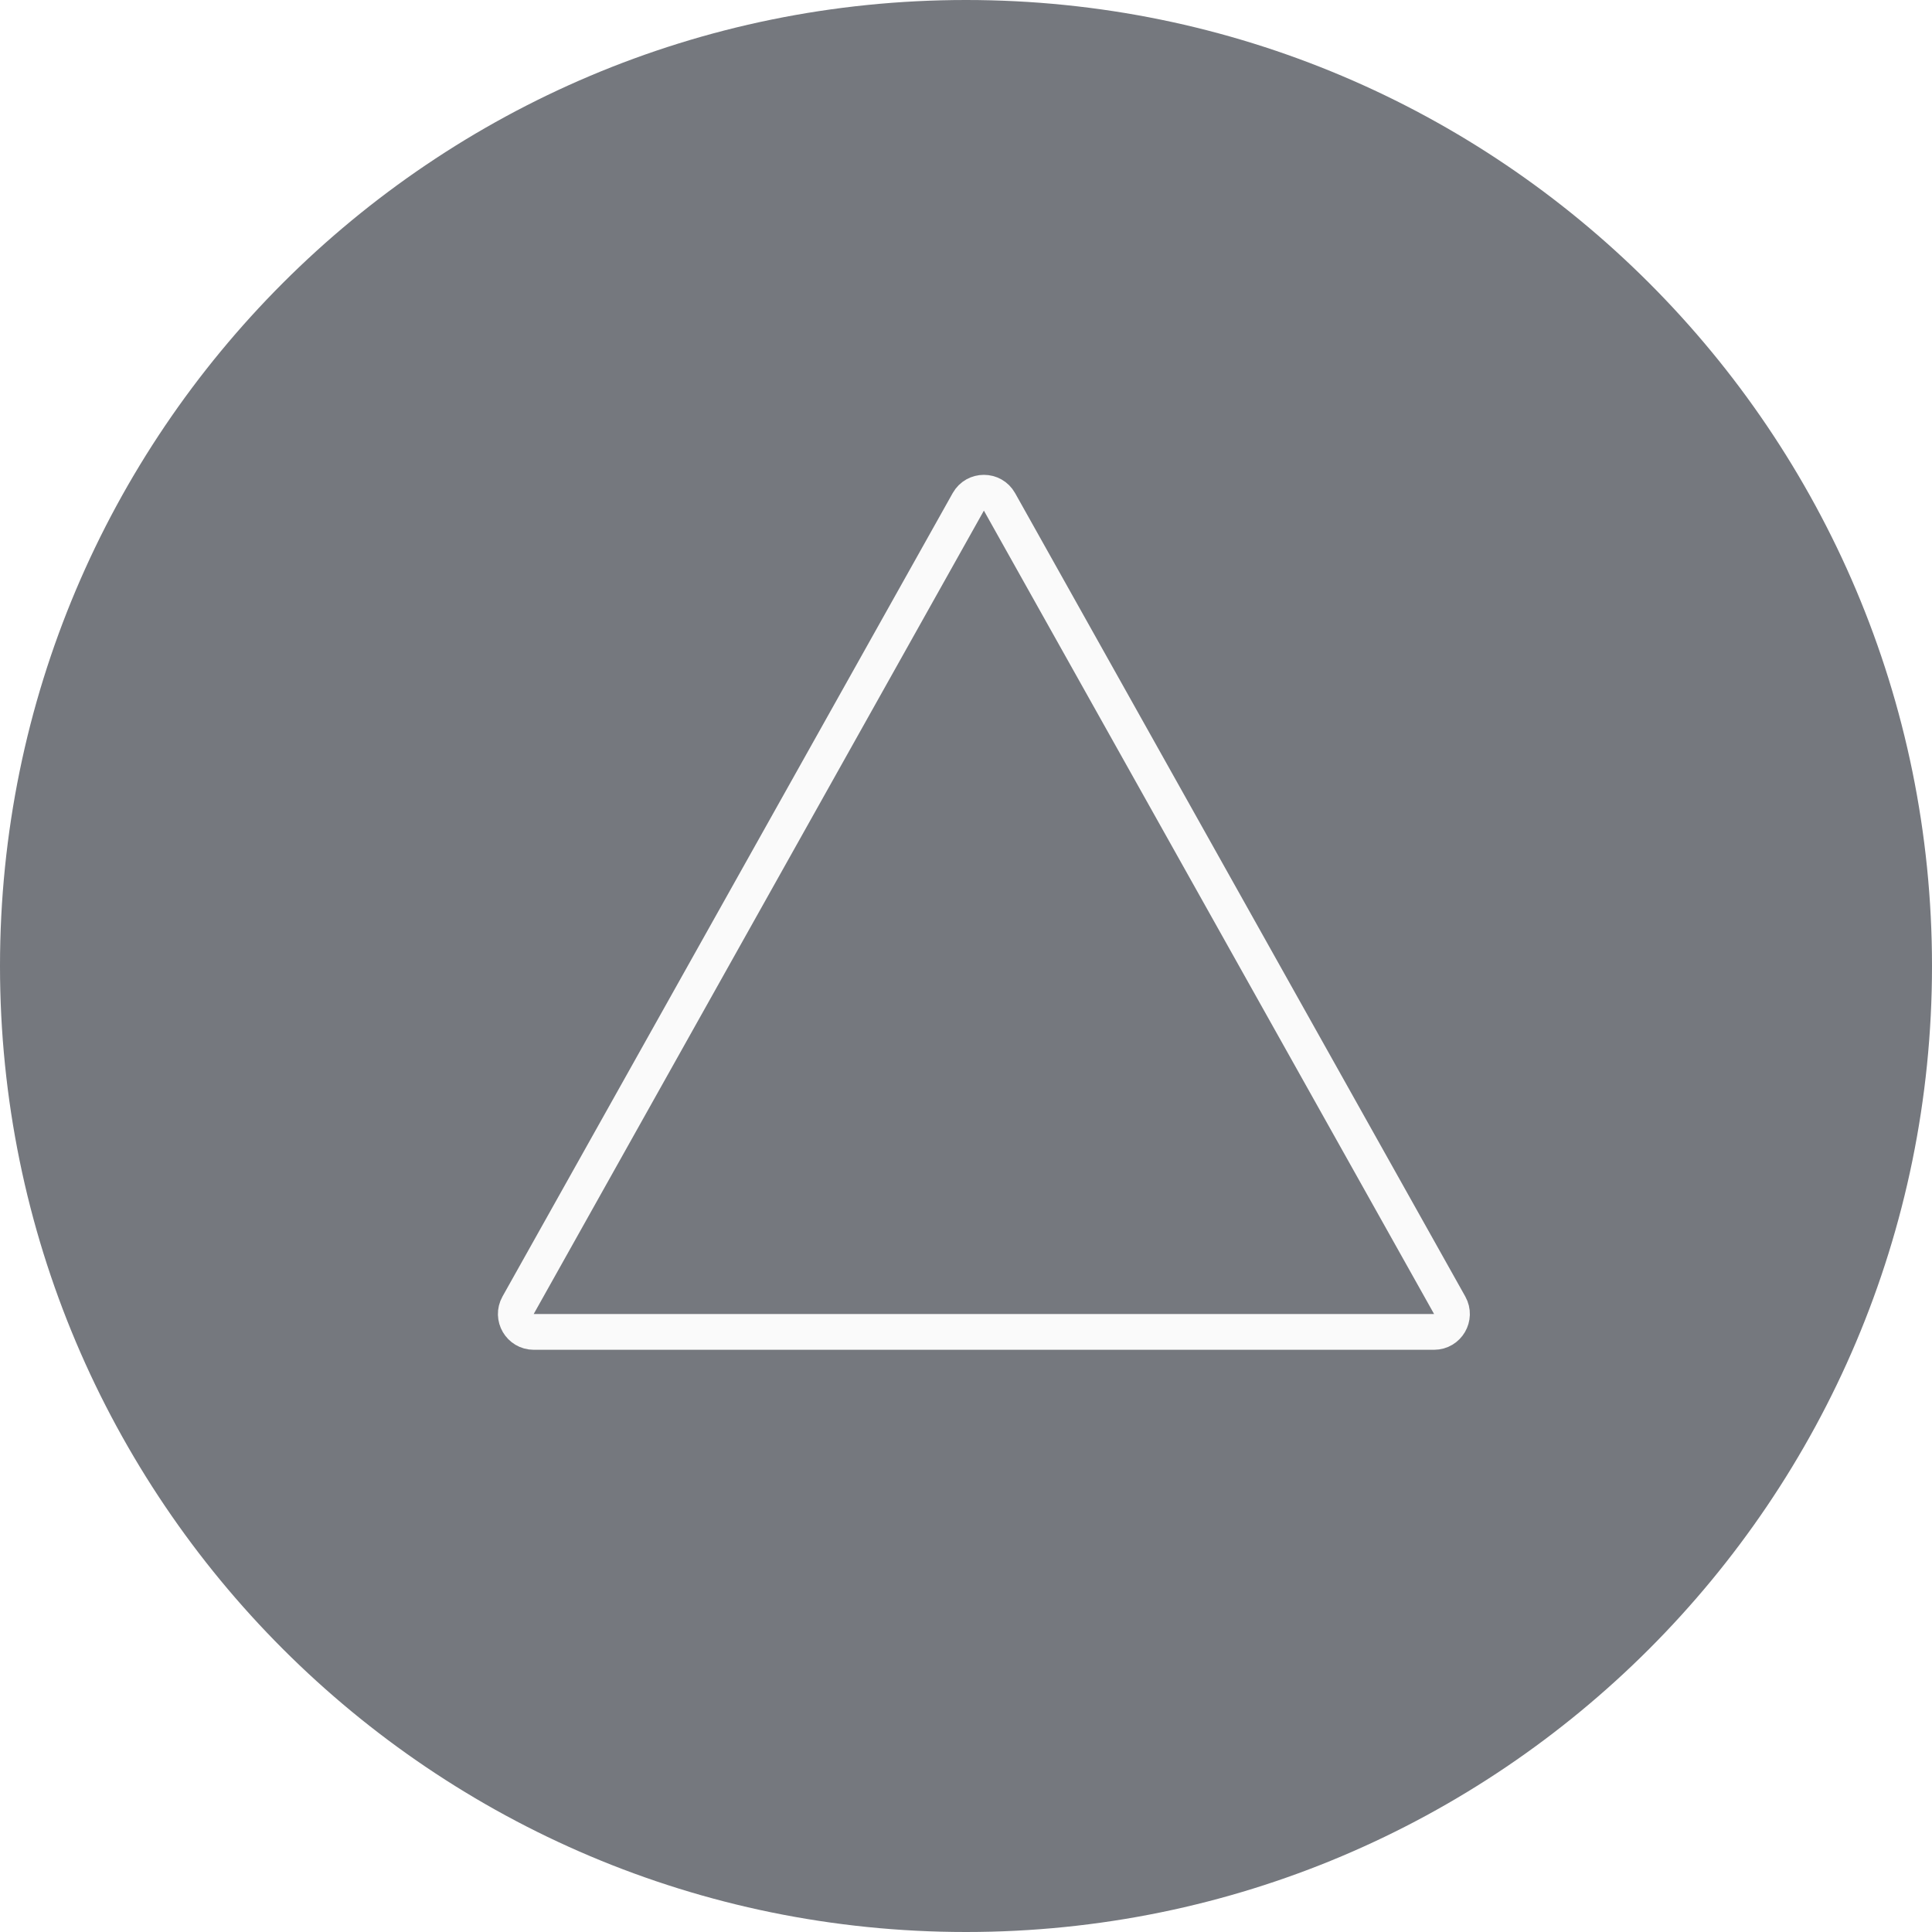
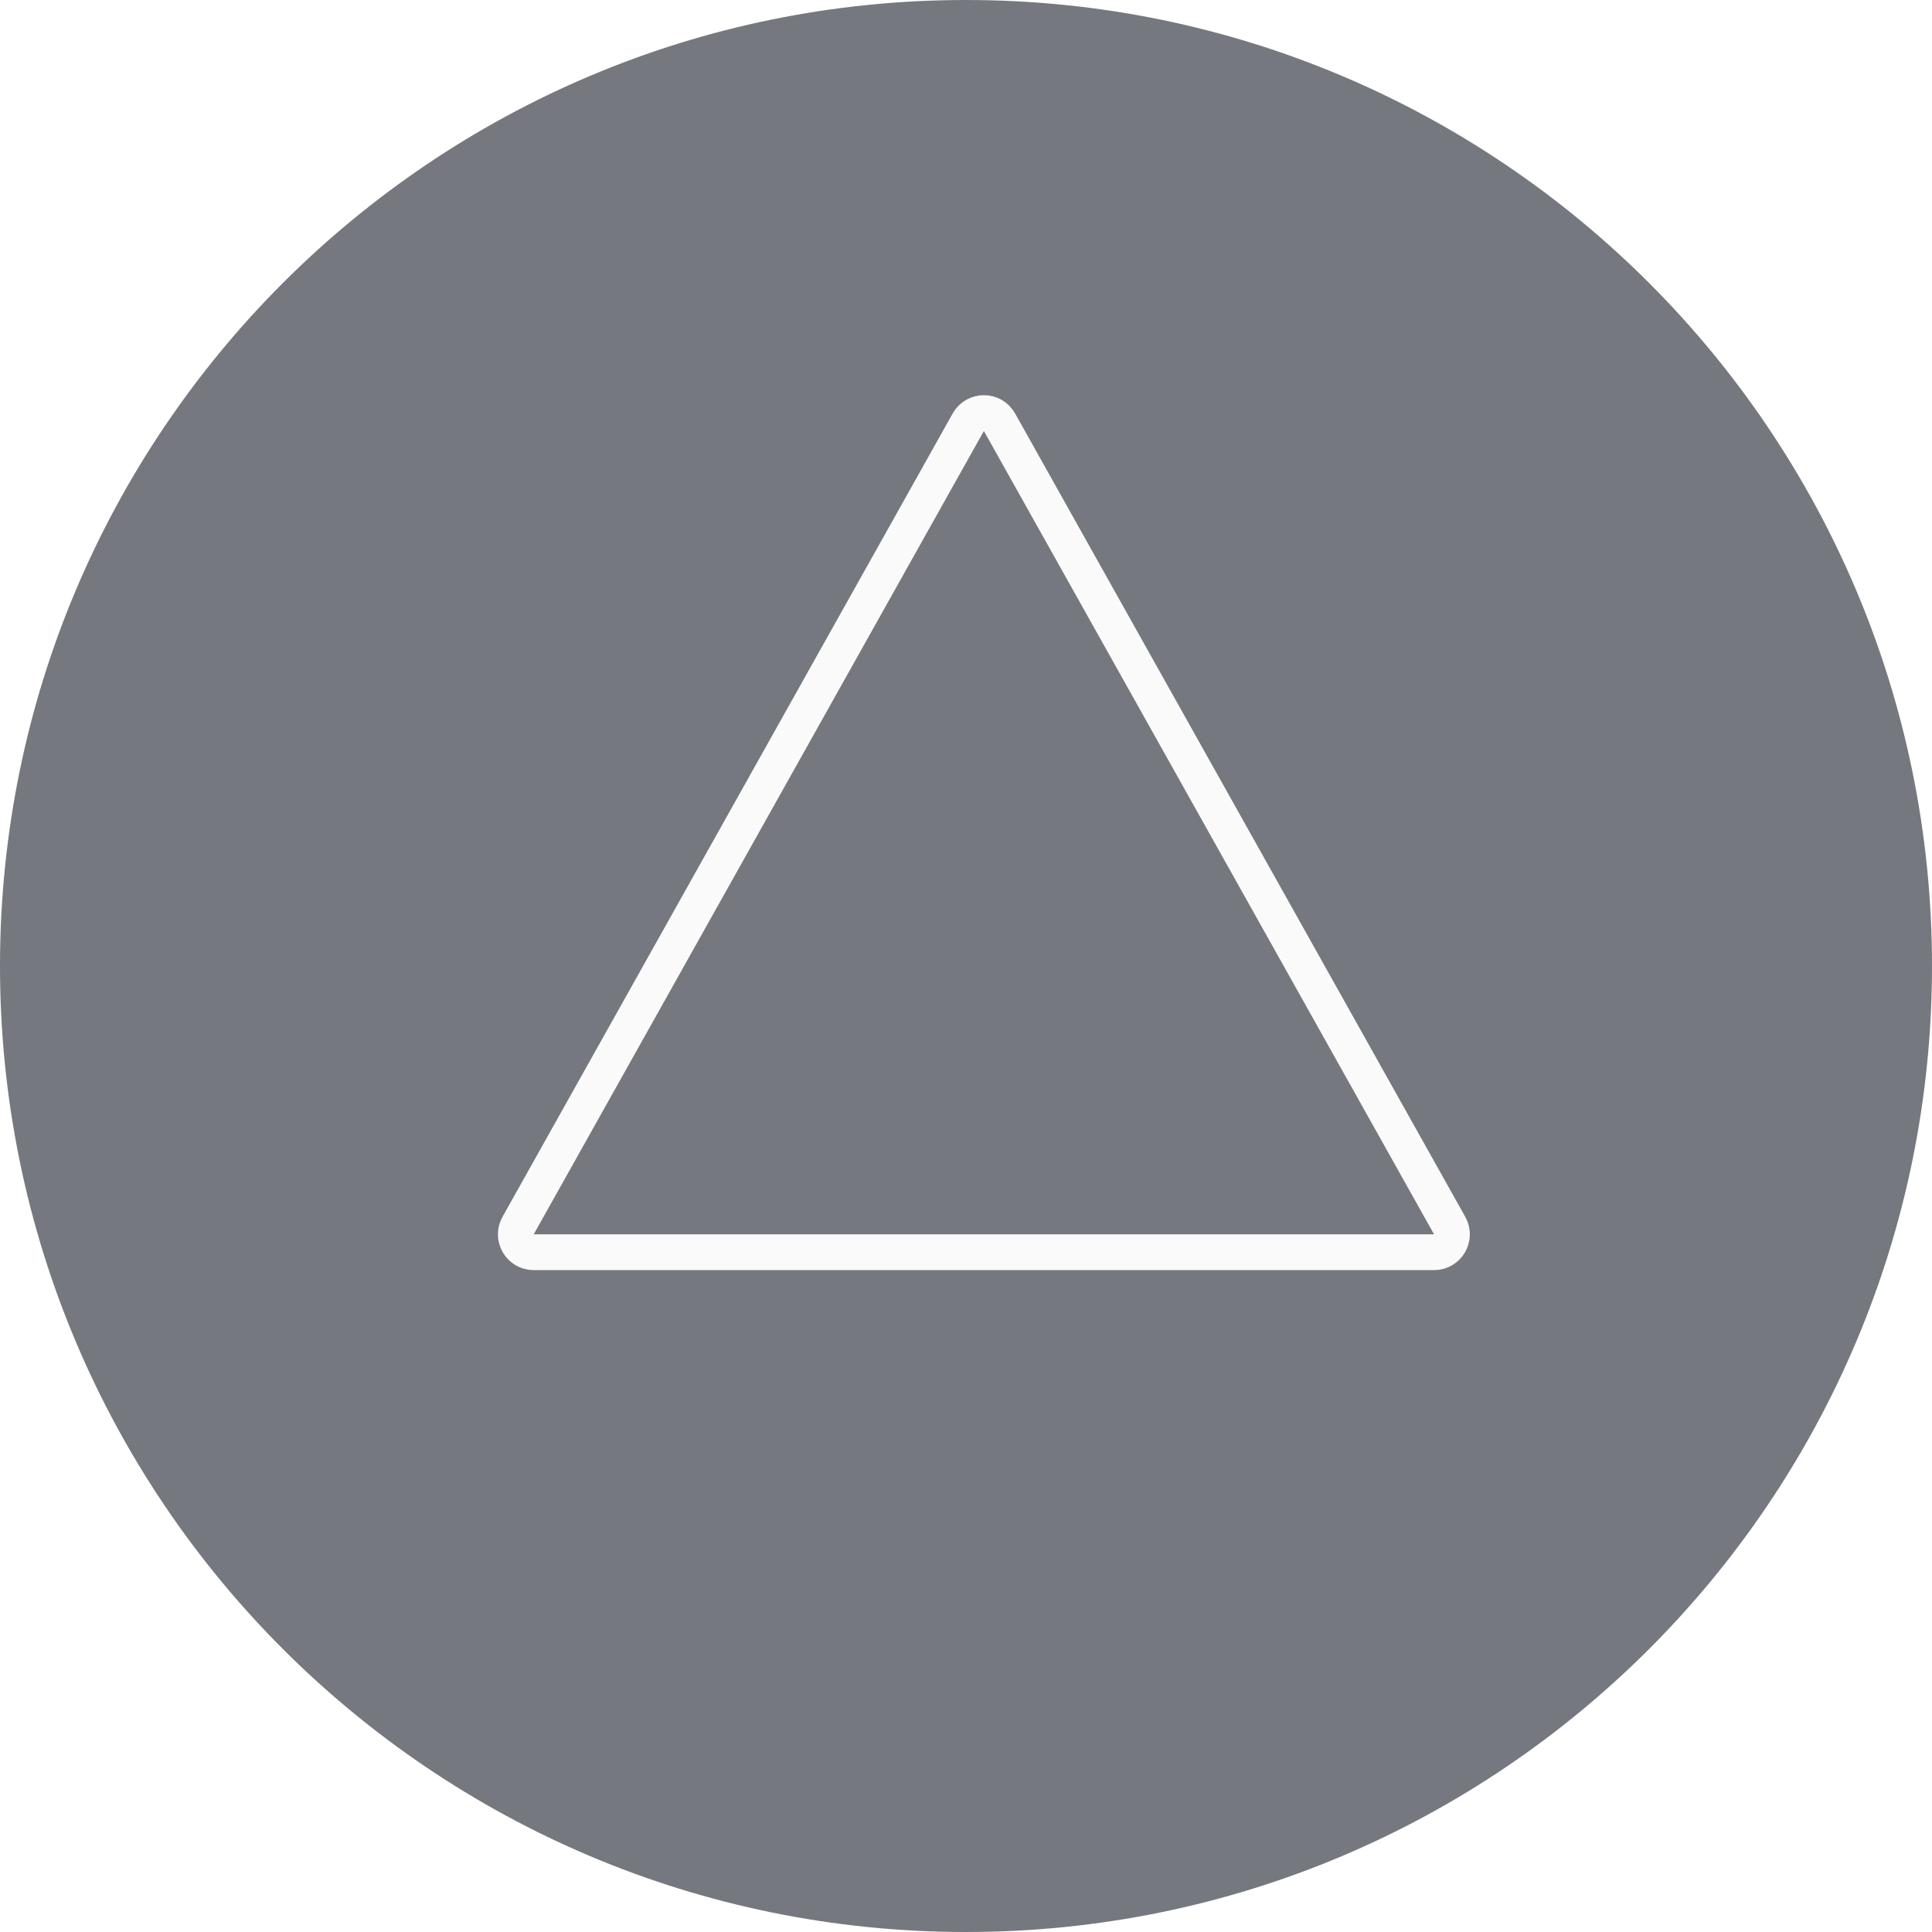
<svg xmlns="http://www.w3.org/2000/svg" width="54" height="54" viewBox="0 0 54 54" fill="none">
  <circle cx="27" cy="27" r="27" fill="#75787E" />
-   <path d="M27.064 14.027C27.255 13.687 27.745 13.687 27.936 14.027L40.519 36.482C40.705 36.816 40.465 37.226 40.083 37.227H14.917C14.535 37.226 14.295 36.816 14.481 36.482L27.064 14.027Z" stroke="#FAFAFA" />
+   <path d="M27.064 11.801C27.255 11.46 27.745 11.46 27.936 11.801L40.519 34.256C40.705 34.589 40.465 35 40.083 35H14.917C14.535 35 14.295 34.589 14.481 34.256L27.064 11.801Z" stroke="#FAFAFA" />
</svg>
